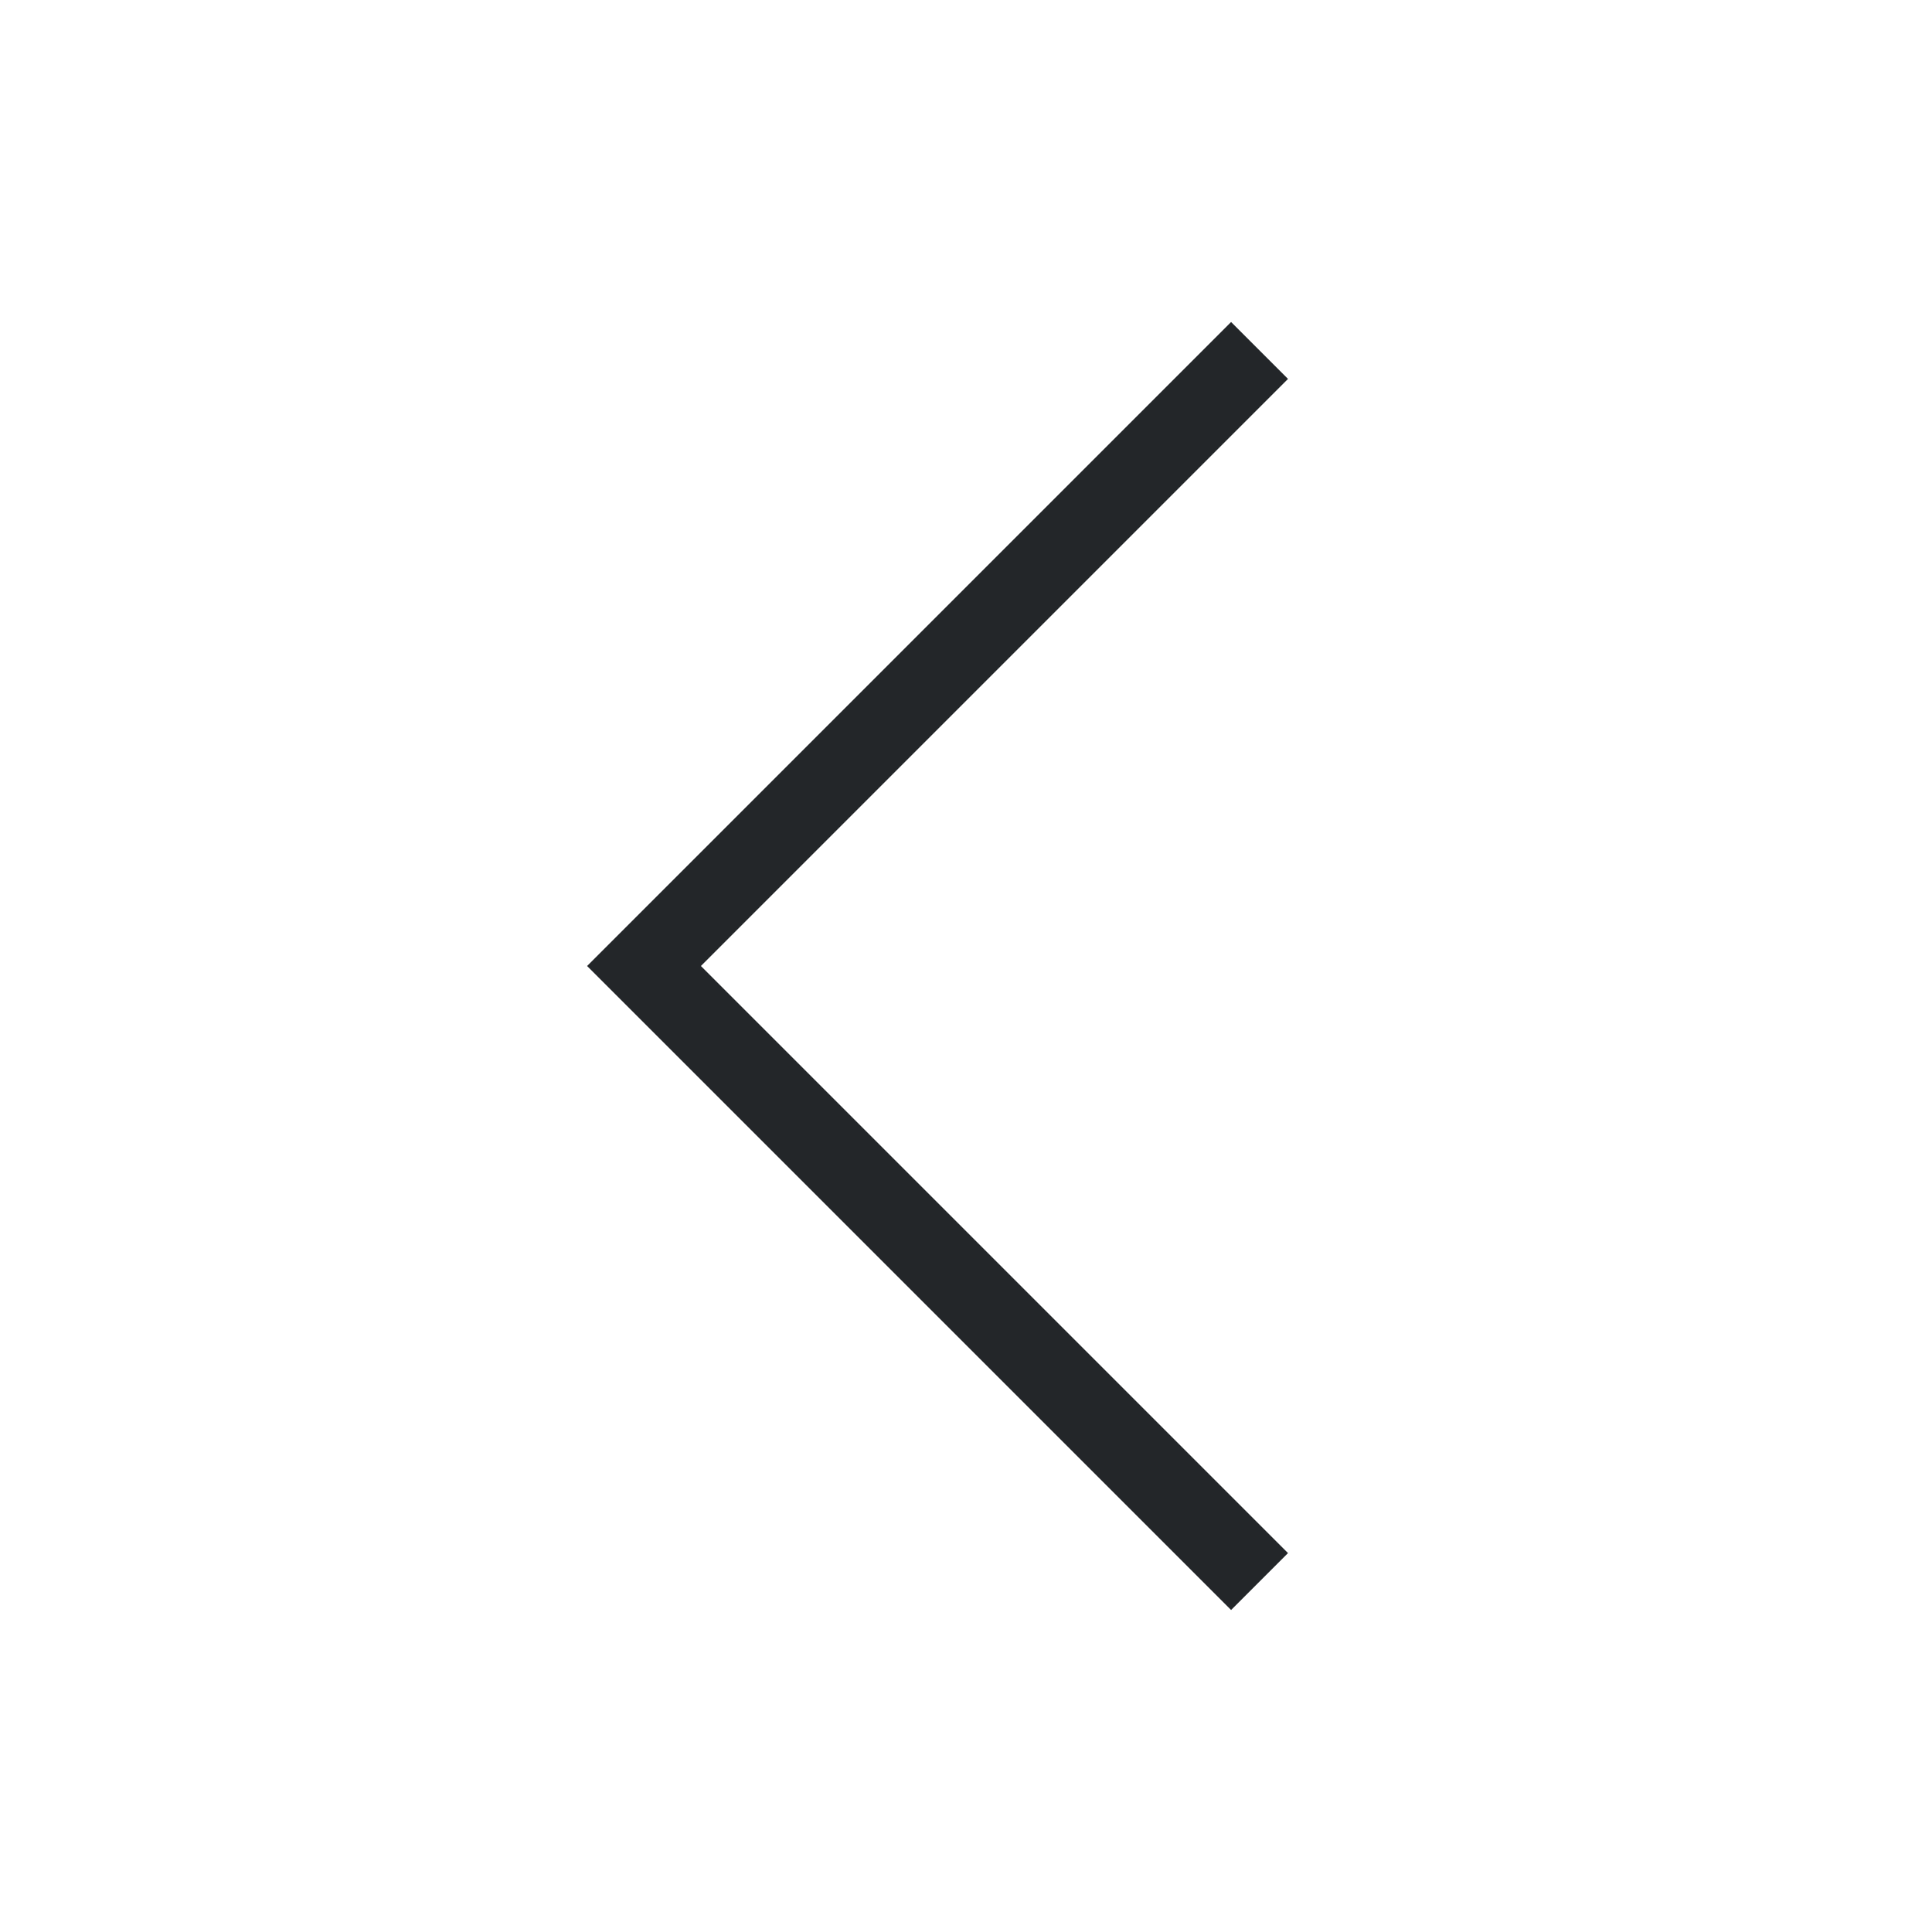
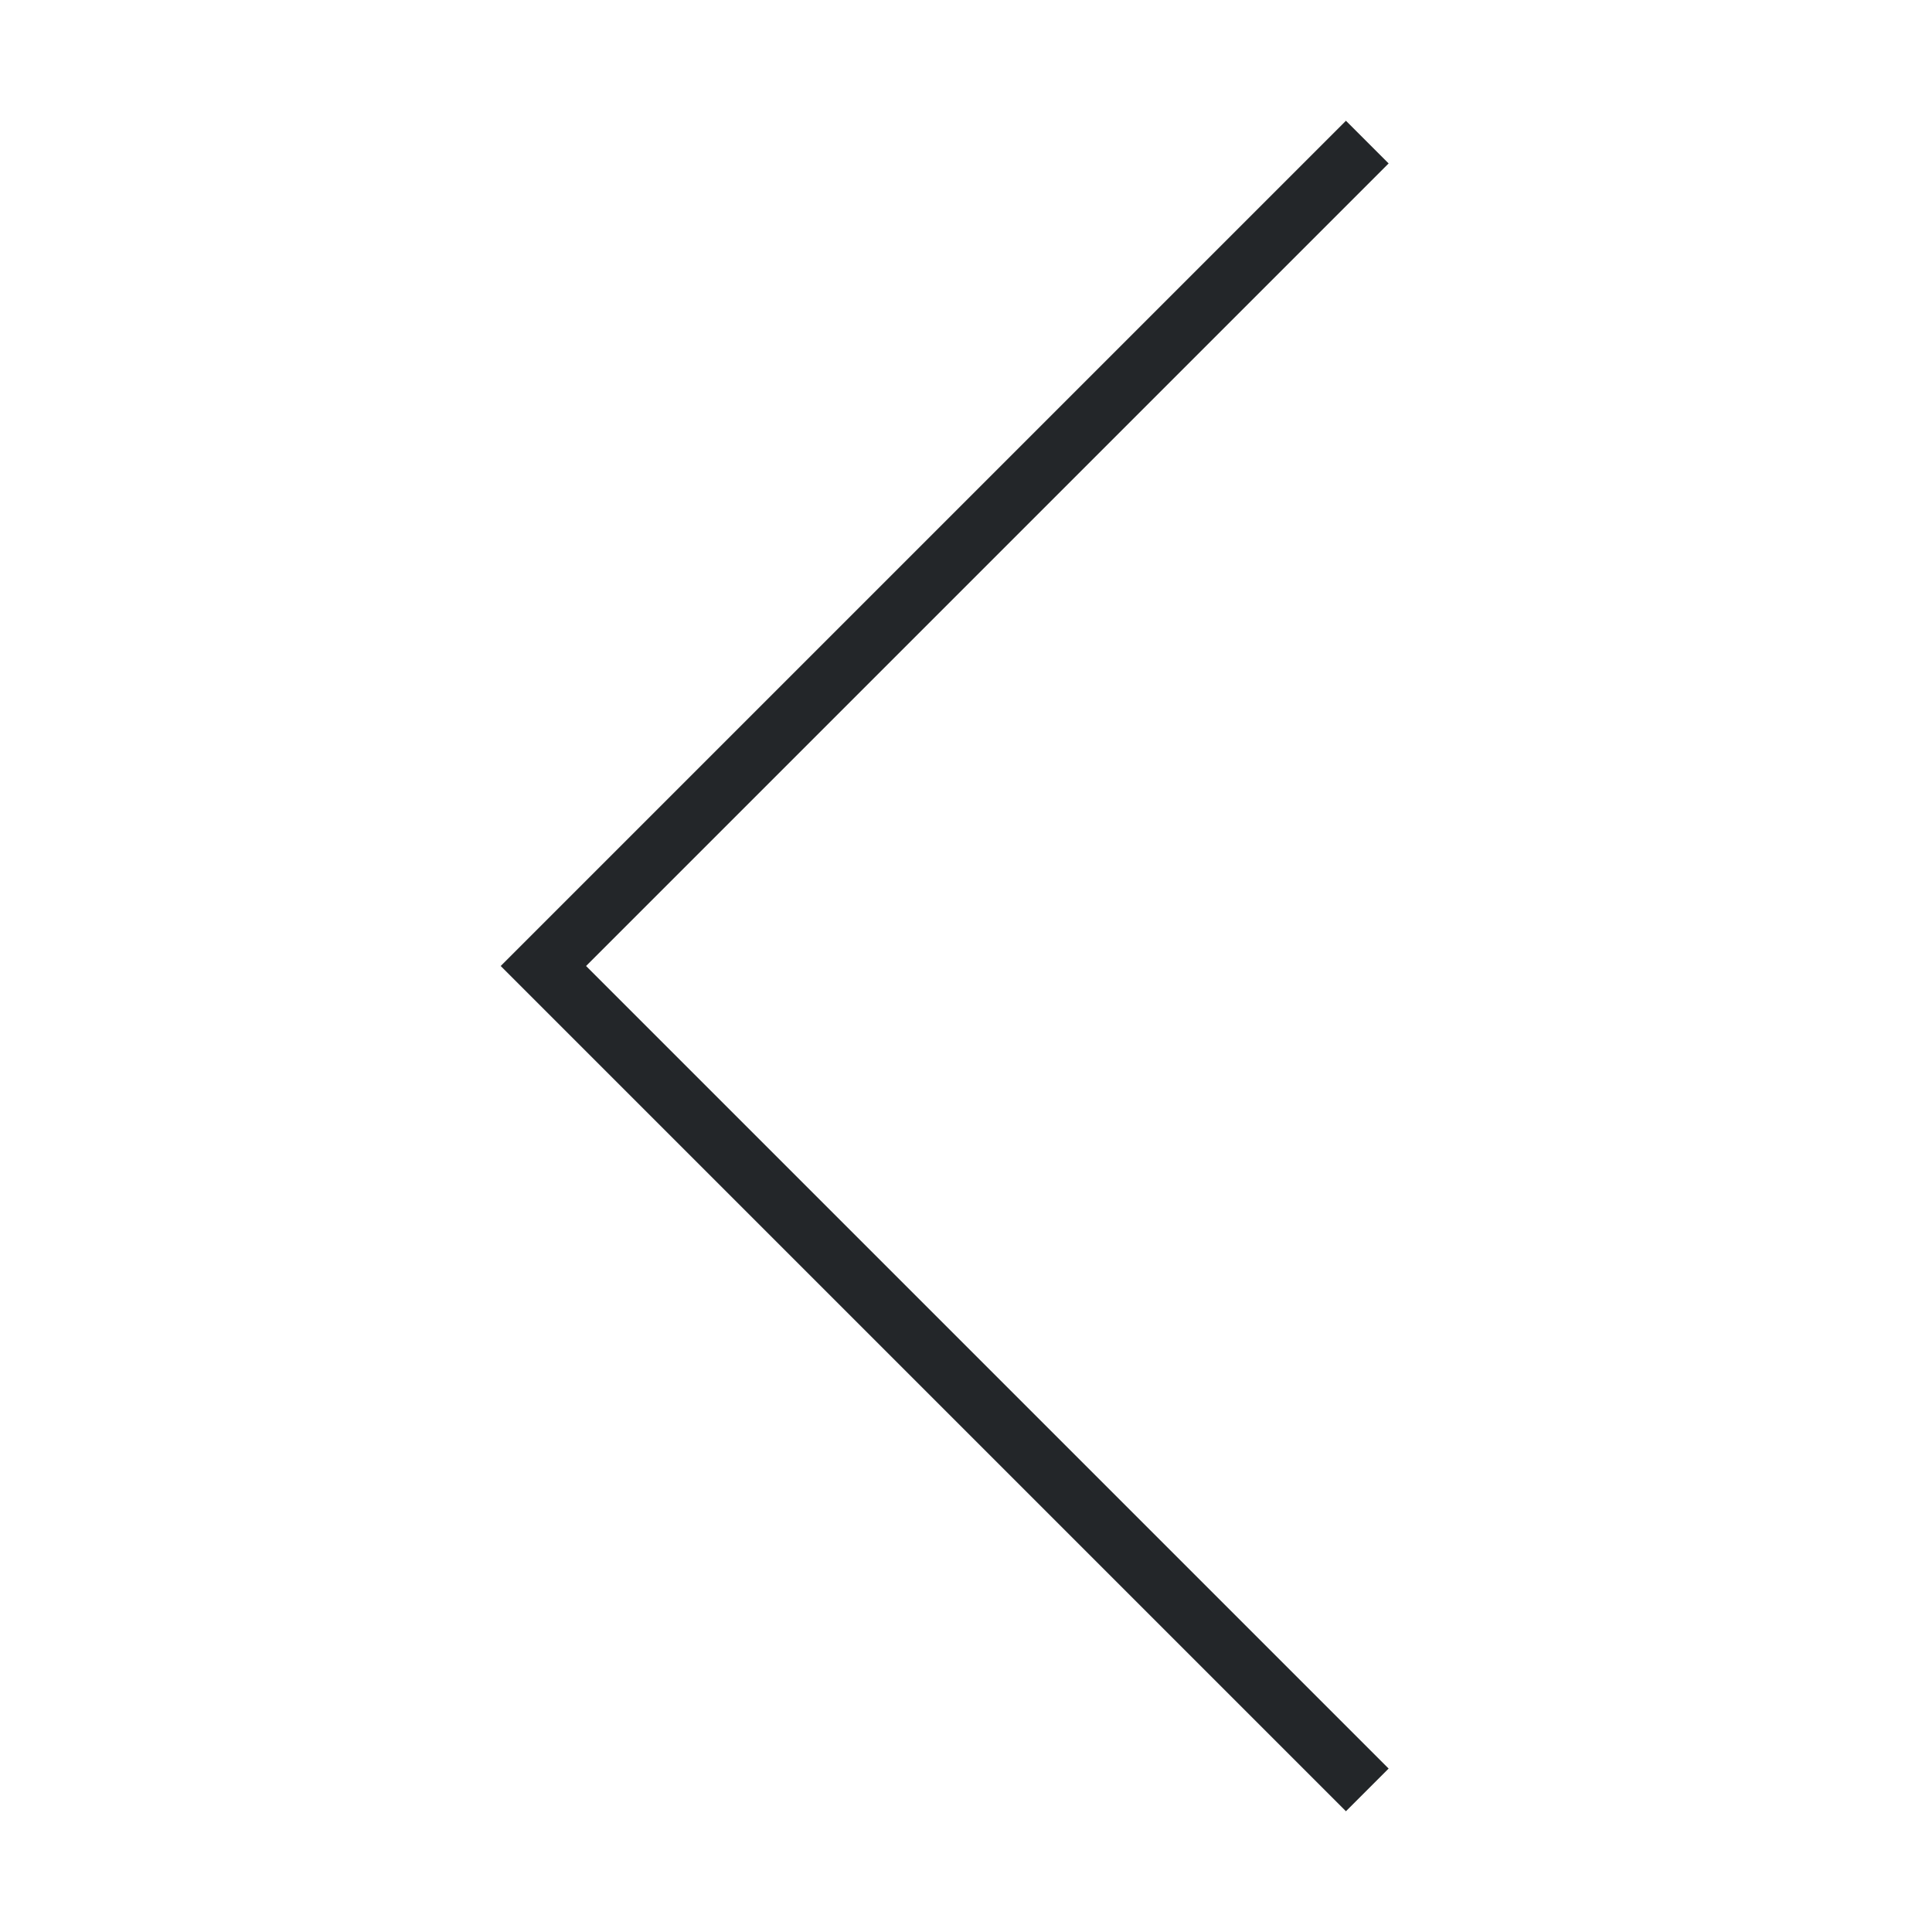
- <svg xmlns="http://www.w3.org/2000/svg" viewBox="0 0 24 24">
-   <defs id="defs3051">
-     <style type="text/css" id="current-color-scheme">
-       .ColorScheme-Text {
-         color:#232629;
-       }
-       </style>
-   </defs>
-   <g transform="translate(1,1)">
-     <path style="fill:currentColor;fill-opacity:1;stroke:none" d="m14.293 3l-6.125 6.125-1.875 1.875 1.875 1.875 6.125 6.125.707-.707-6.125-6.125-1.168-1.168 1.168-1.168 6.125-6.125-.707-.707" class="ColorScheme-Text" />
-   </g>
+ <svg xmlns="http://www.w3.org/2000/svg" viewBox="0 0 32 32">
+   <style type="text/css" id="current-color-scheme">
+         .ColorScheme-Text {
+             color:#232629;
+         }
+     </style>
+   <path d="M8.293 16l14 14 .707-.707L9.707 16 23 2.707 22.293 2z" class="ColorScheme-Text" fill="currentColor" />
</svg>
